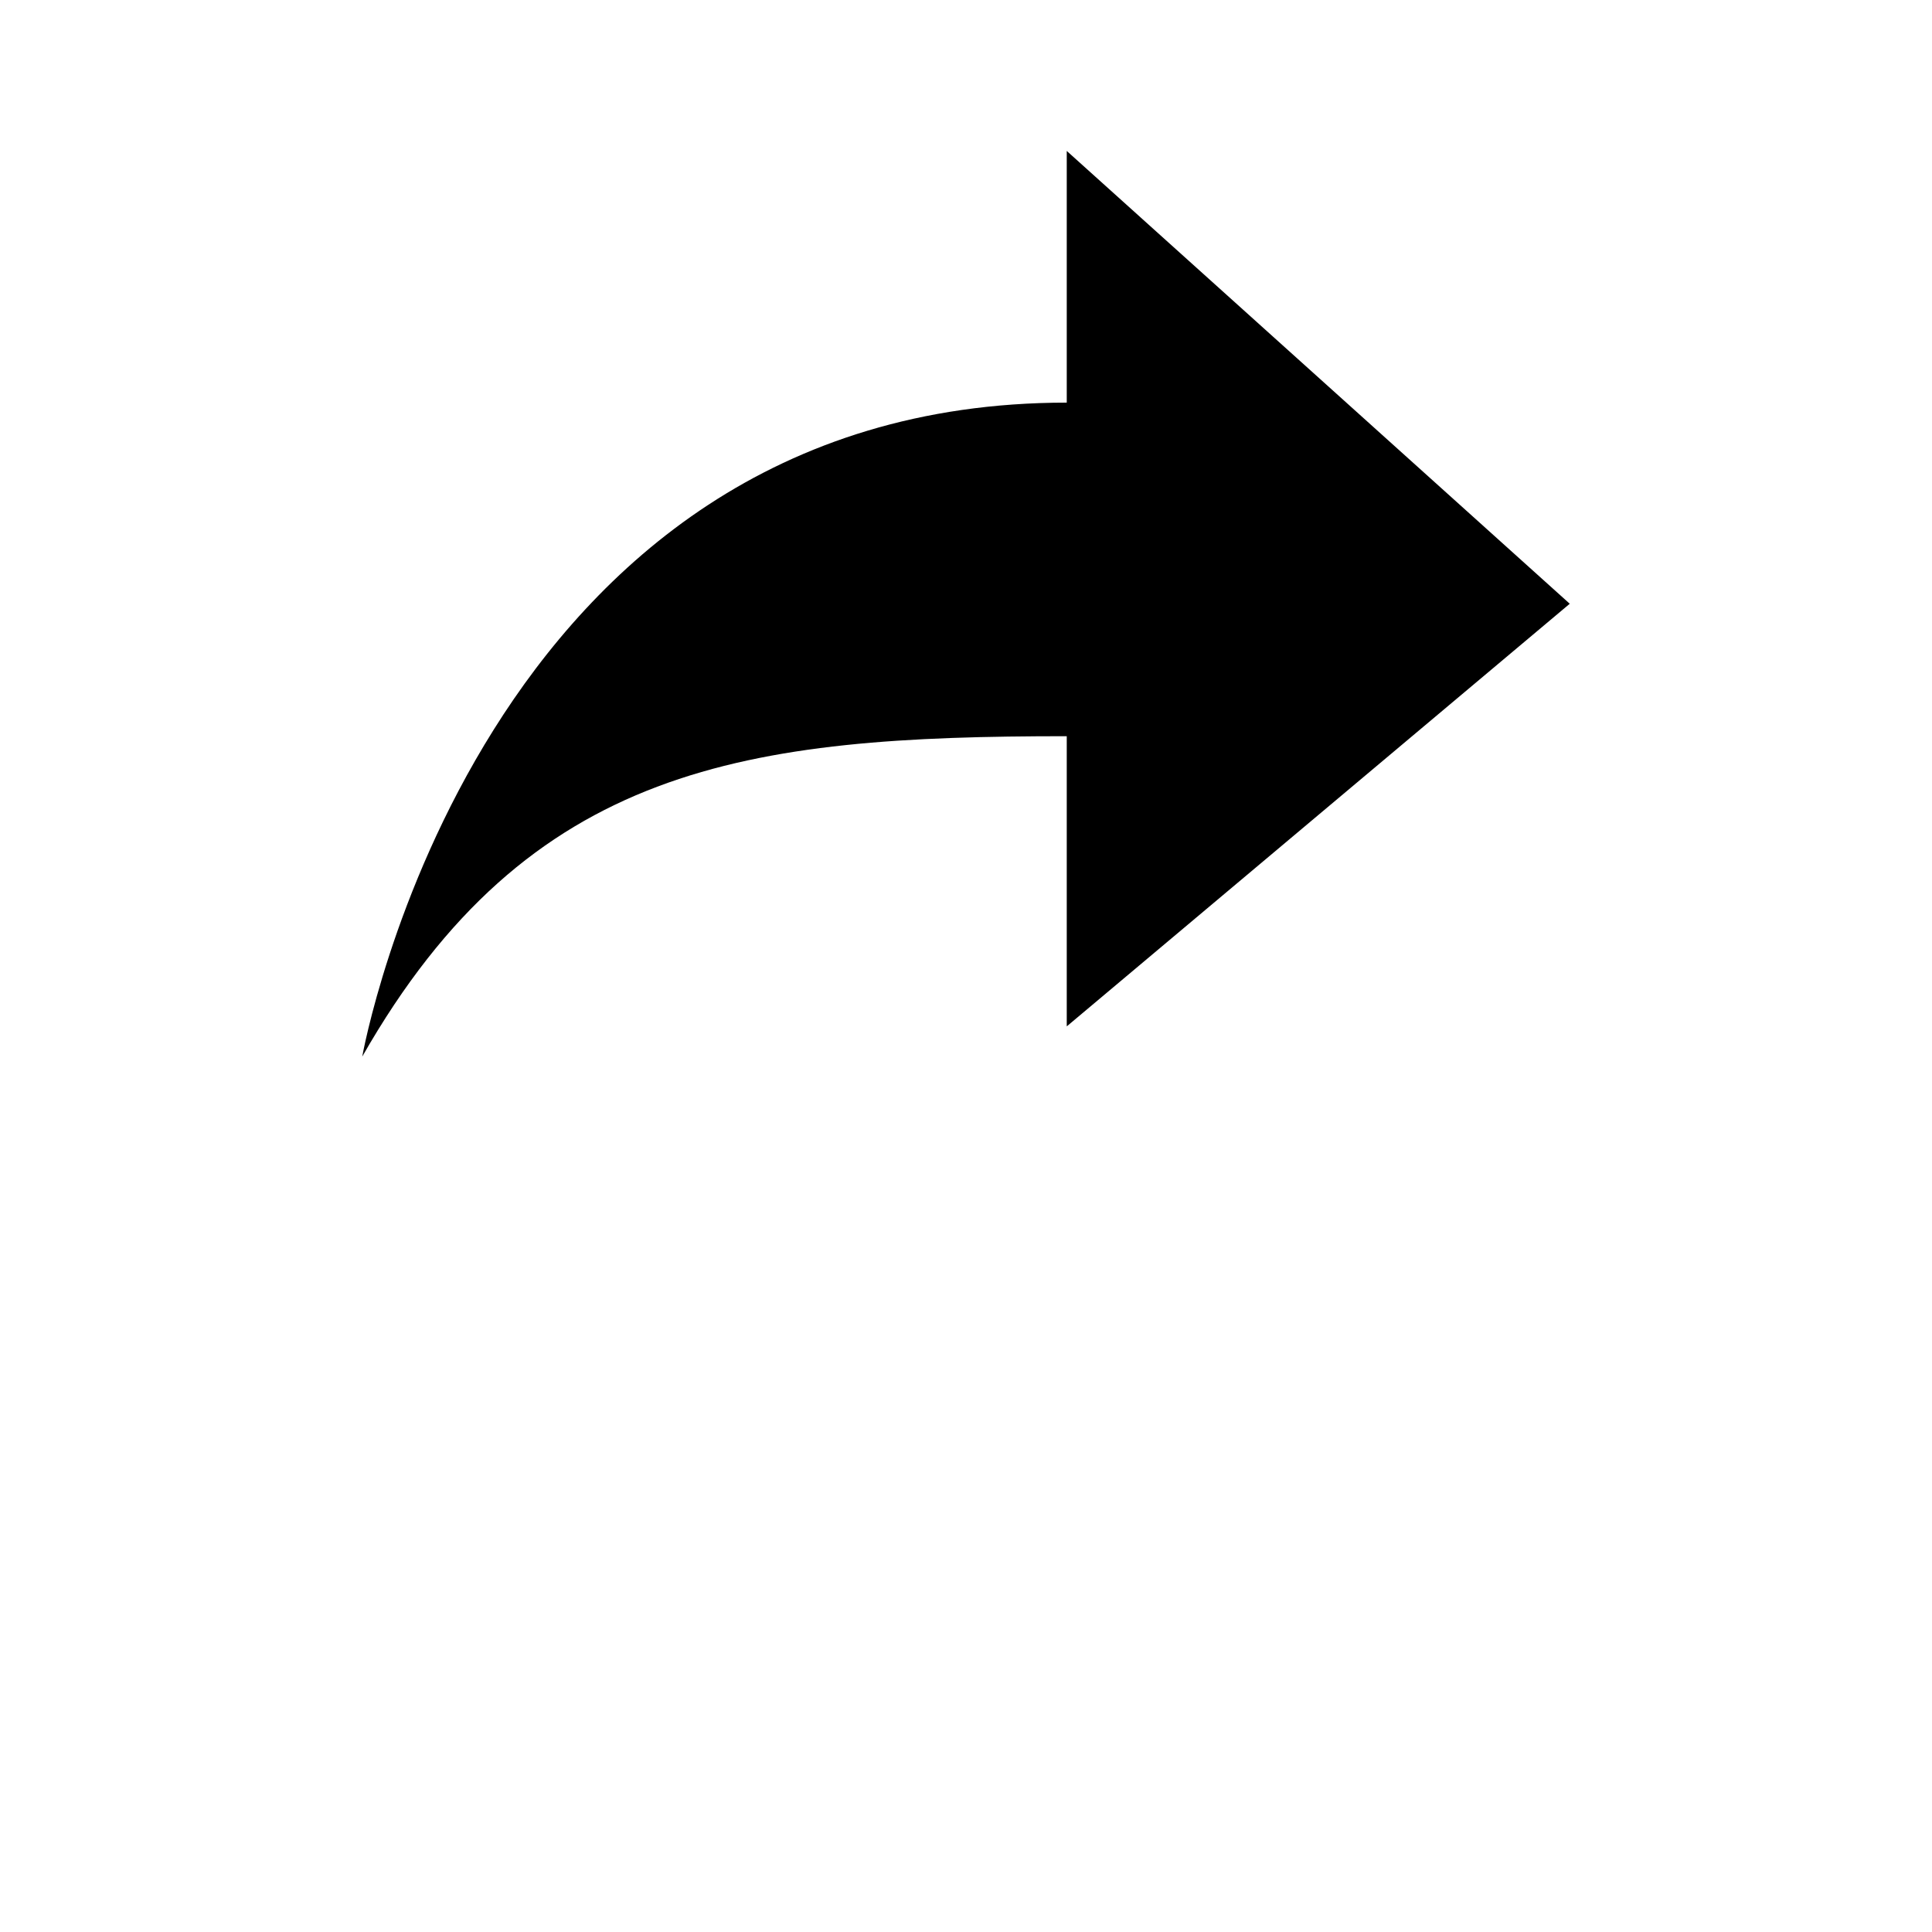
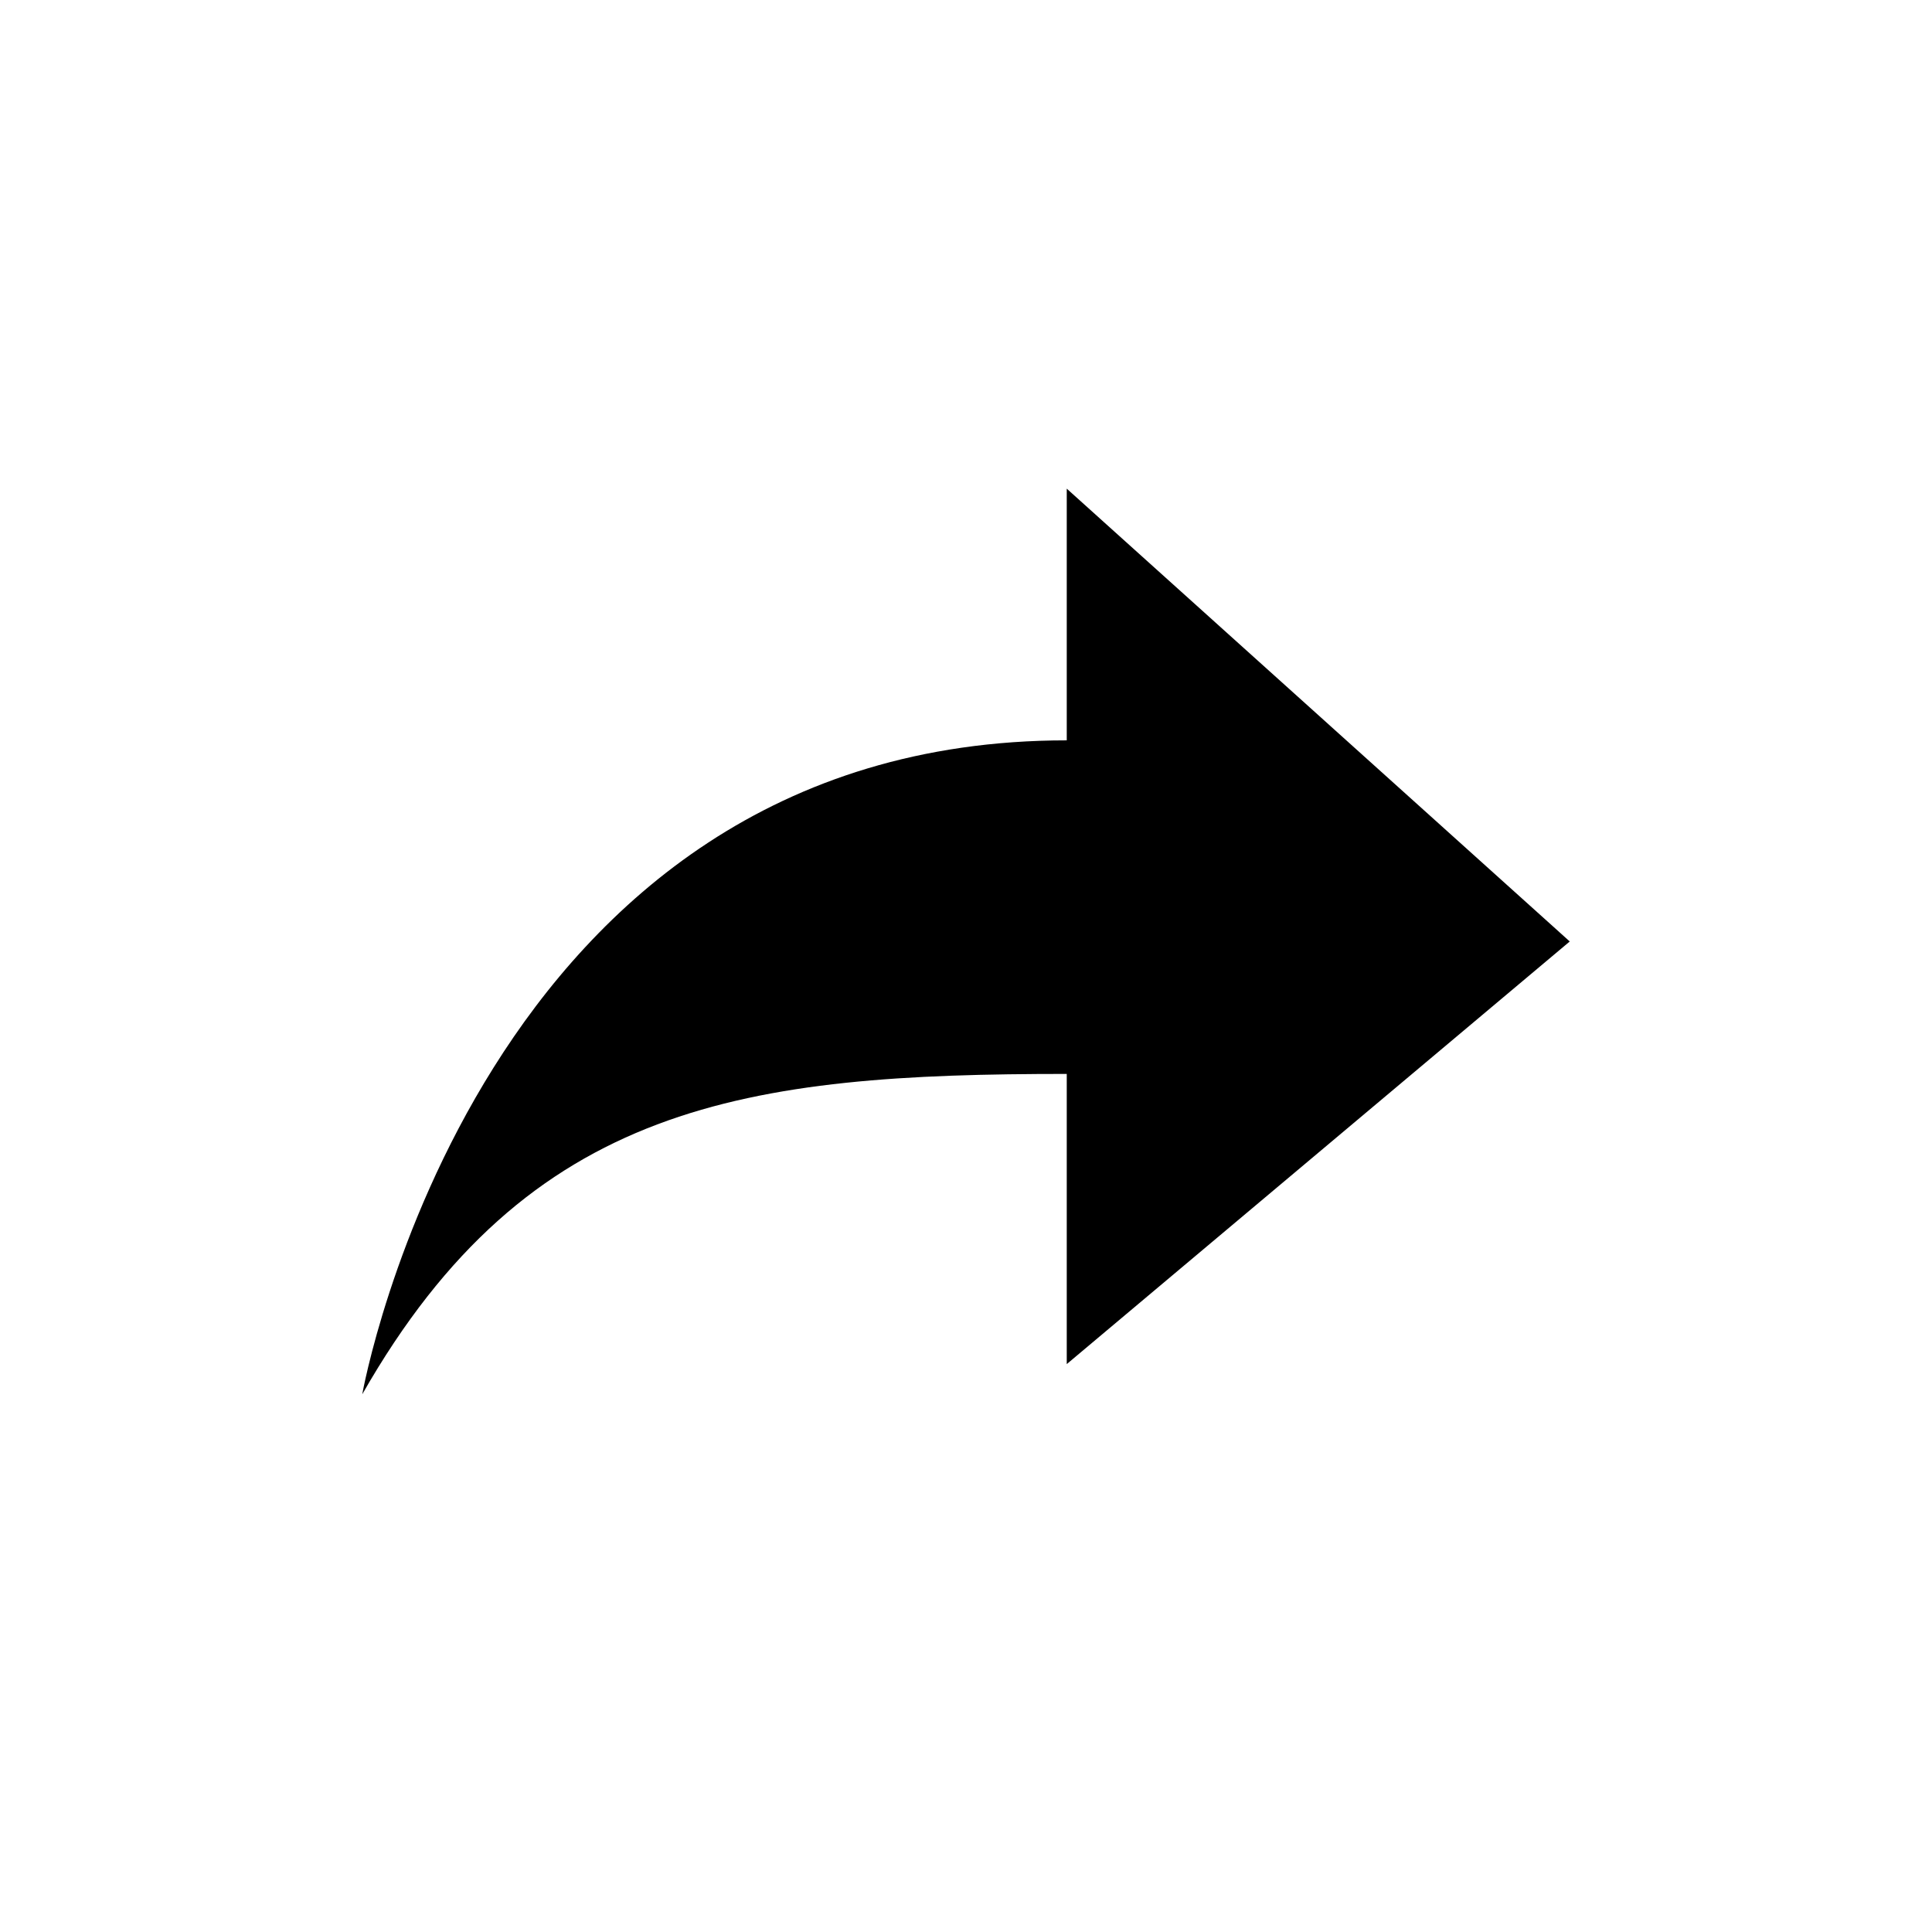
- <svg xmlns="http://www.w3.org/2000/svg" width="512" height="512" viewBox="0 0 512 512">
-   <path d="M282.7 195.1V272L416 160 282.7 40v66.7C126.7 106.7 96 280 96 280c44.2-77.5 102-84.9 186.7-84.9z" />
+ <svg xmlns="http://www.w3.org/2000/svg" width="512px" height="512px" viewBox="0 0 512 512" version="1.1">
+   <g id="forward" stroke="none" stroke-width="1" fill="none" fill-rule="evenodd">
+     <path d="M282.7,284.6 L282.7,361.5 L416,249.5 L282.7,129.5 L282.7,196.2 C126.7,196.2 96,369.5 96,369.5 C140.2,292 198,284.6 282.7,284.6 Z" id="Path" fill="#000000" fill-rule="nonzero" />
+   </g>
</svg>
